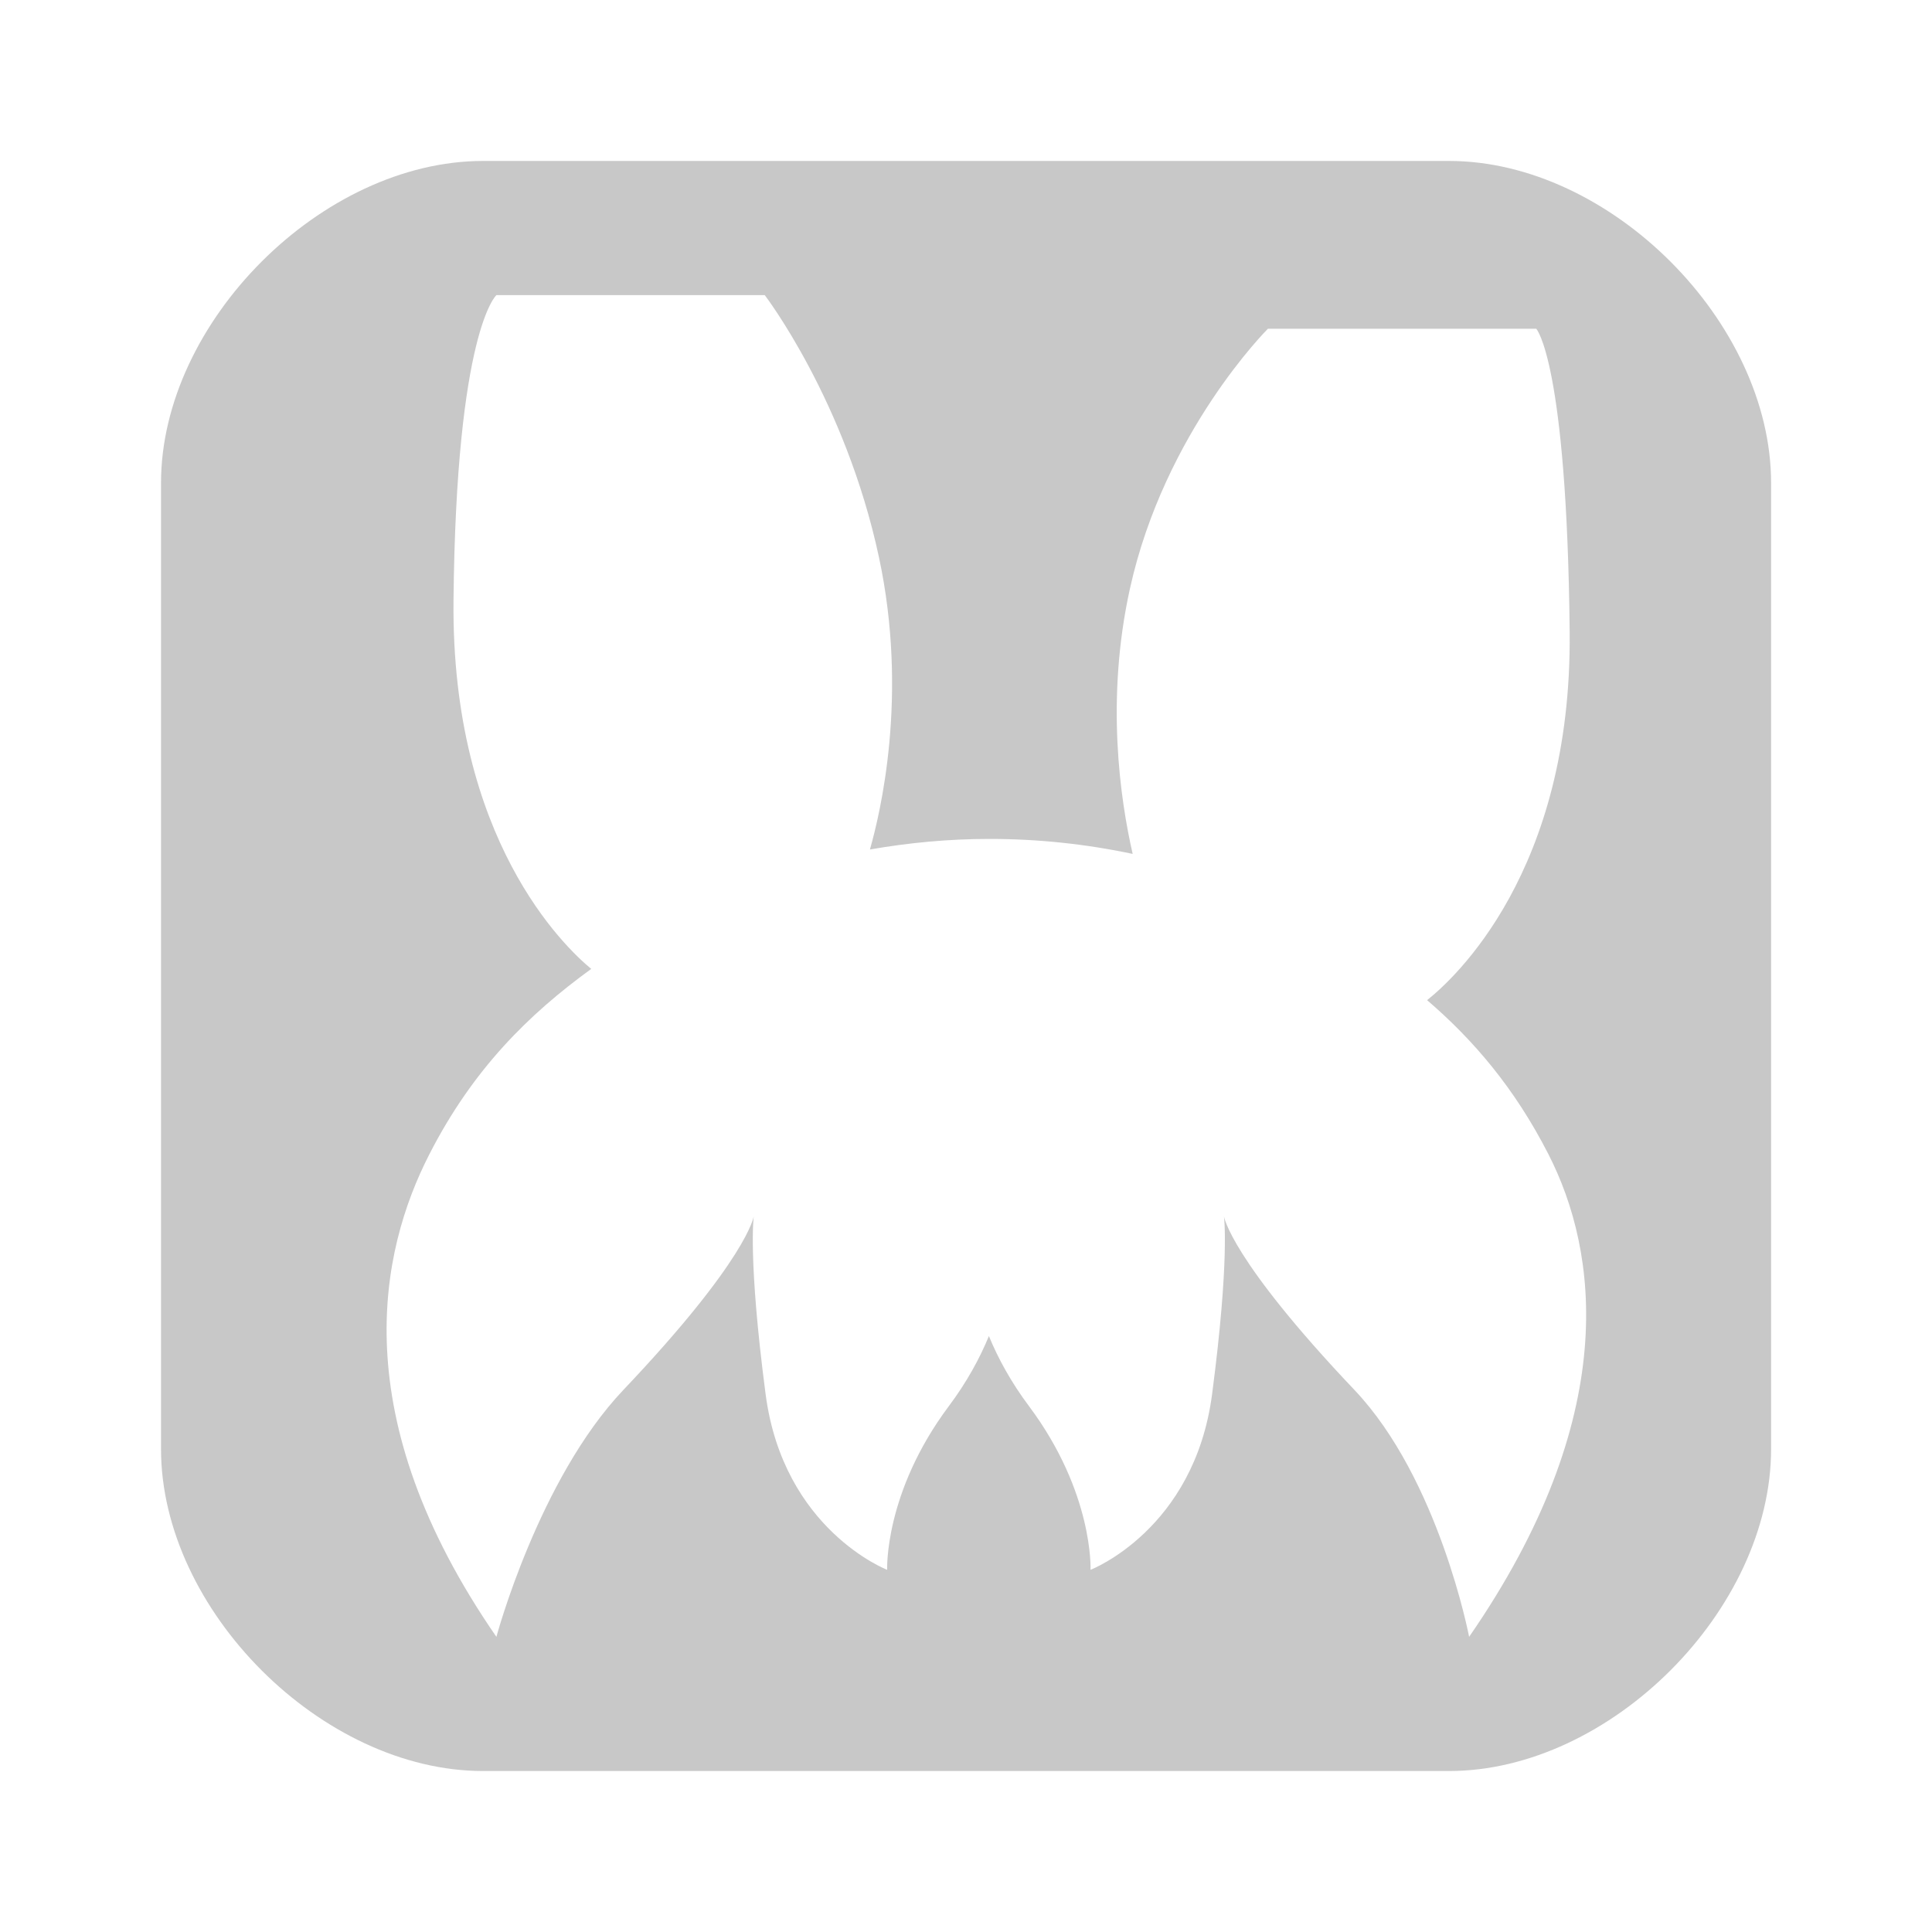
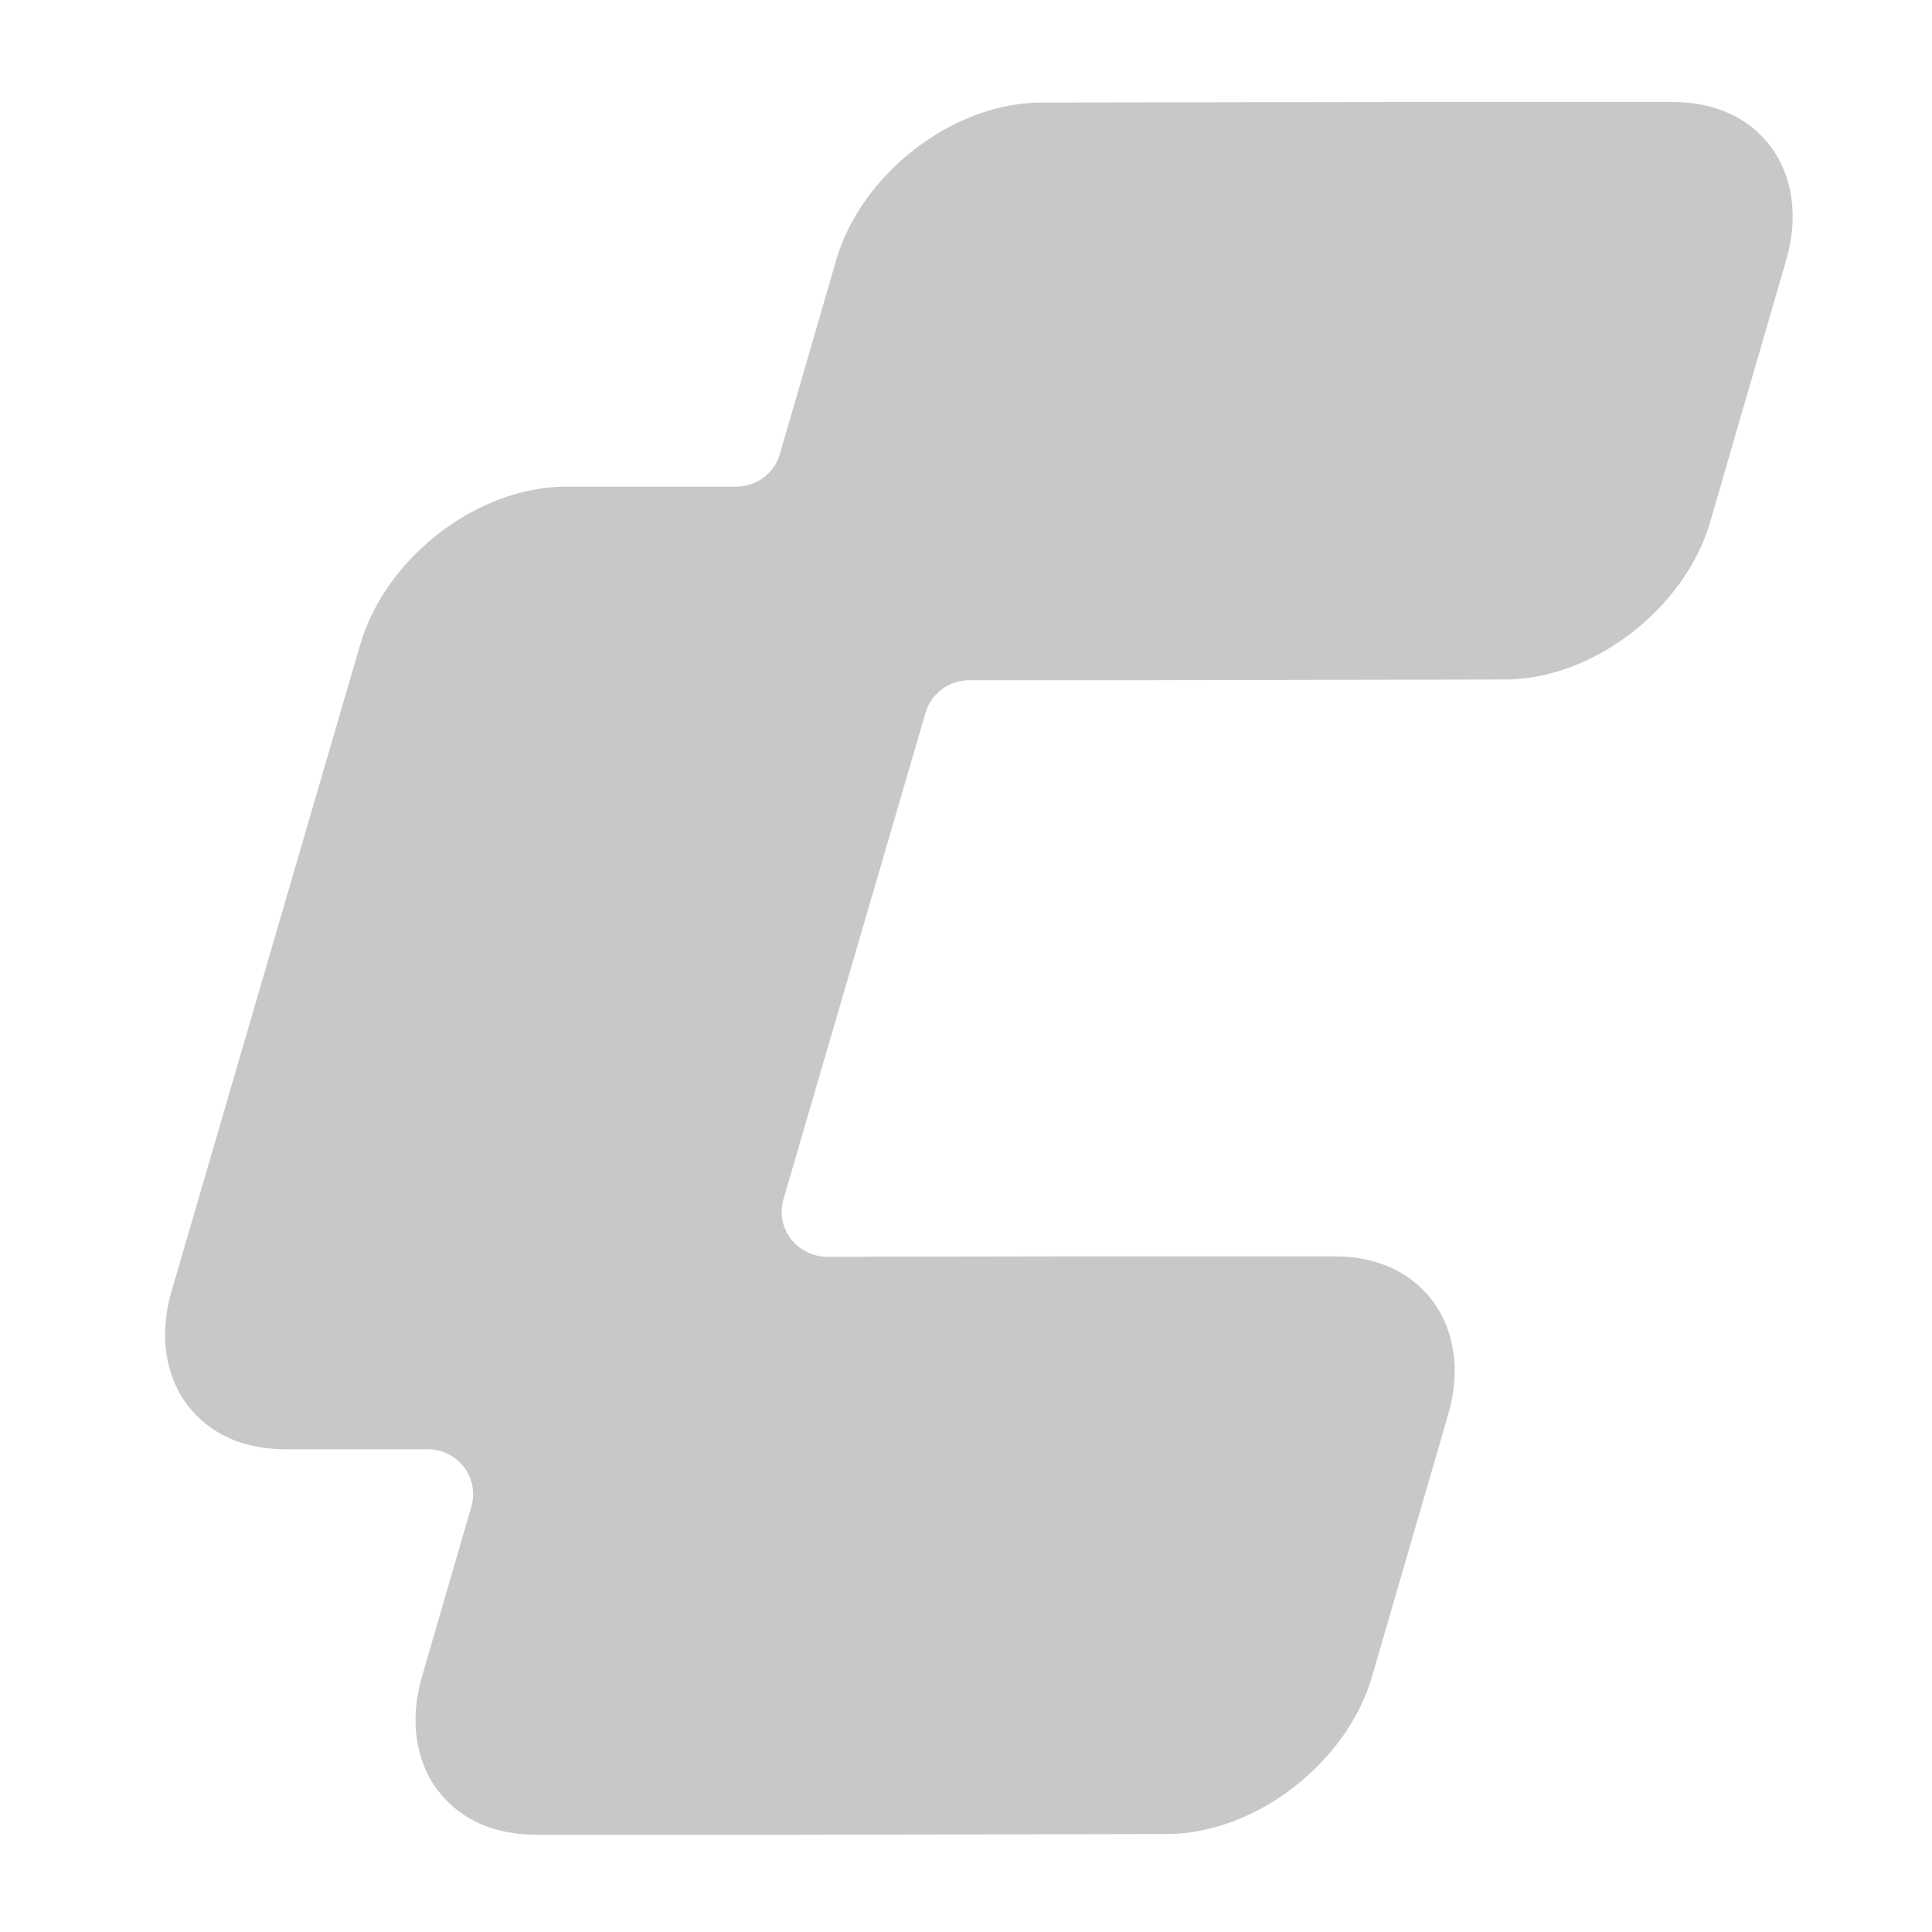
- <svg xmlns="http://www.w3.org/2000/svg" width="48" height="48" viewBox="0 0 12.7 12.7" version="1.1" id="svg8">
-   <defs id="defs2">
-     </defs>
-   <g id="layer1">
-     <g style="fill:none;stroke-width:0.373" id="g852" transform="matrix(0.7084198,0,0,0.7084198,1.301462,-0.3049726)">
-       <path id="rect2766" style="fill:#c8c8c8;fill-opacity:1;stroke:none;stroke-width:1.12;stroke-linecap:round;stroke-miterlimit:4;stroke-dasharray:none;stroke-opacity:1" d="m 2.645,1.924 c -1.494,0 -2.988,1.494 -2.988,2.988 v 8.964 c 0,1.494 1.494,2.988 2.988,2.988 h 8.964 c 1.494,0 2.988,-1.494 2.988,-2.988 V 4.912 c 0,-1.494 -1.494,-2.988 -2.988,-2.988 z m 2.614,1.245 c 0,0 0.748,0.976 1.06,2.433 0.275,1.286 0.011,2.378 -0.084,2.711 0.362,-0.063 0.73,-0.098 1.104,-0.098 0.454,-5.914e-4 0.9,0.047 1.334,0.139 C 8.558,7.851 8.42,6.922 8.648,5.891 8.97,4.434 9.928,3.481 9.928,3.481 h 2.49 c 0,0 0.284,0.304 0.31,2.811 0.023,2.228 -1.077,3.224 -1.323,3.419 0.427,0.367 0.811,0.813 1.126,1.43 0.462,0.903 0.679,2.431 -0.736,4.478 0,0 -0.279,-1.463 -1.064,-2.291 -1.153,-1.215 -1.211,-1.611 -1.211,-1.611 0,0 0.055,0.392 -0.11,1.65 -0.165,1.259 -1.128,1.63 -1.128,1.63 0,0 0.031,-0.714 -0.572,-1.52 -0.164,-0.219 -0.285,-0.44 -0.371,-0.649 -0.086,0.209 -0.207,0.43 -0.371,0.649 -0.603,0.806 -0.573,1.52 -0.573,1.52 0,0 -0.963,-0.371 -1.128,-1.63 -0.165,-1.259 -0.11,-1.65 -0.11,-1.65 0,-10e-7 -0.057,0.396 -1.21,1.611 C 3.162,14.155 2.769,15.619 2.769,15.619 1.355,13.572 1.685,12.043 2.147,11.141 2.552,10.349 3.071,9.841 3.649,9.421 3.404,9.219 2.349,8.221 2.371,6.003 2.396,3.496 2.769,3.169 2.769,3.169 Z" />
-       <text xml:space="preserve" style="font-weight:bold;font-size:13.943px;line-height:1.25;font-family:Montserrat;-inkscape-font-specification:'Montserrat Bold';stroke-width:0.139" x="3.138" y="14.225" id="text914">
-         <tspan id="tspan912" x="3.138" y="14.225" style="stroke-width:0.139" />
-       </text>
-     </g>
-   </g>
+ <svg xmlns="http://www.w3.org/2000/svg" fill="currentColor" fill-rule="evenodd" height="1em" style="flex:none;line-height:1" viewBox="0 0 24 24" width="1em" version="1.1" id="svg6">
+   <defs id="defs10" />
+   <path d="m 6.654,22.791 c -0.52,0 -0.939,-0.189 -1.213,-0.547 -0.281,-0.368 -0.354,-0.882 -0.201,-1.409 l 0.615,-2.119 A 0.554,0.554 0 0 0 5.764,18.225 0.569,0.569 0 0 0 5.312,18.003 H 3.543 c -0.52,0 -0.939,-0.189 -1.213,-0.547 C 2.049,17.087 1.976,16.573 2.129,16.046 L 4.243,8.801 4.476,8.005 C 4.79,6.925 5.933,6.046 7.026,6.046 h 2.117 c 0.253,0 0.475,-0.165 0.545,-0.405 L 10.387,3.232 c 0.314,-1.08 1.457,-1.958 2.551,-1.958 l 4.526,-0.007 h 3.313 c 0.52,0 0.94,0.189 1.213,0.546 0.281,0.368 0.354,0.882 0.201,1.409 l -0.947,3.263 c -0.314,1.078 -1.458,1.956 -2.551,1.956 l -4.536,0.009 h -2.116 a 0.566,0.566 0 0 0 -0.544,0.404 L 9.732,14.899 a 0.554,0.554 0 0 0 0.092,0.491 c 0.108,0.14 0.275,0.222 0.453,0.222 l 2.997,-0.005 h 3.304 c 0.52,0 0.939,0.189 1.213,0.547 0.281,0.368 0.354,0.882 0.201,1.409 l -0.948,3.263 c -0.313,1.079 -1.457,1.957 -2.55,1.957 l -4.536,0.009 H 6.654 Z" id="path4" style="fill:#c8c8c8;fill-opacity:1;stroke-width:1" />
</svg>
